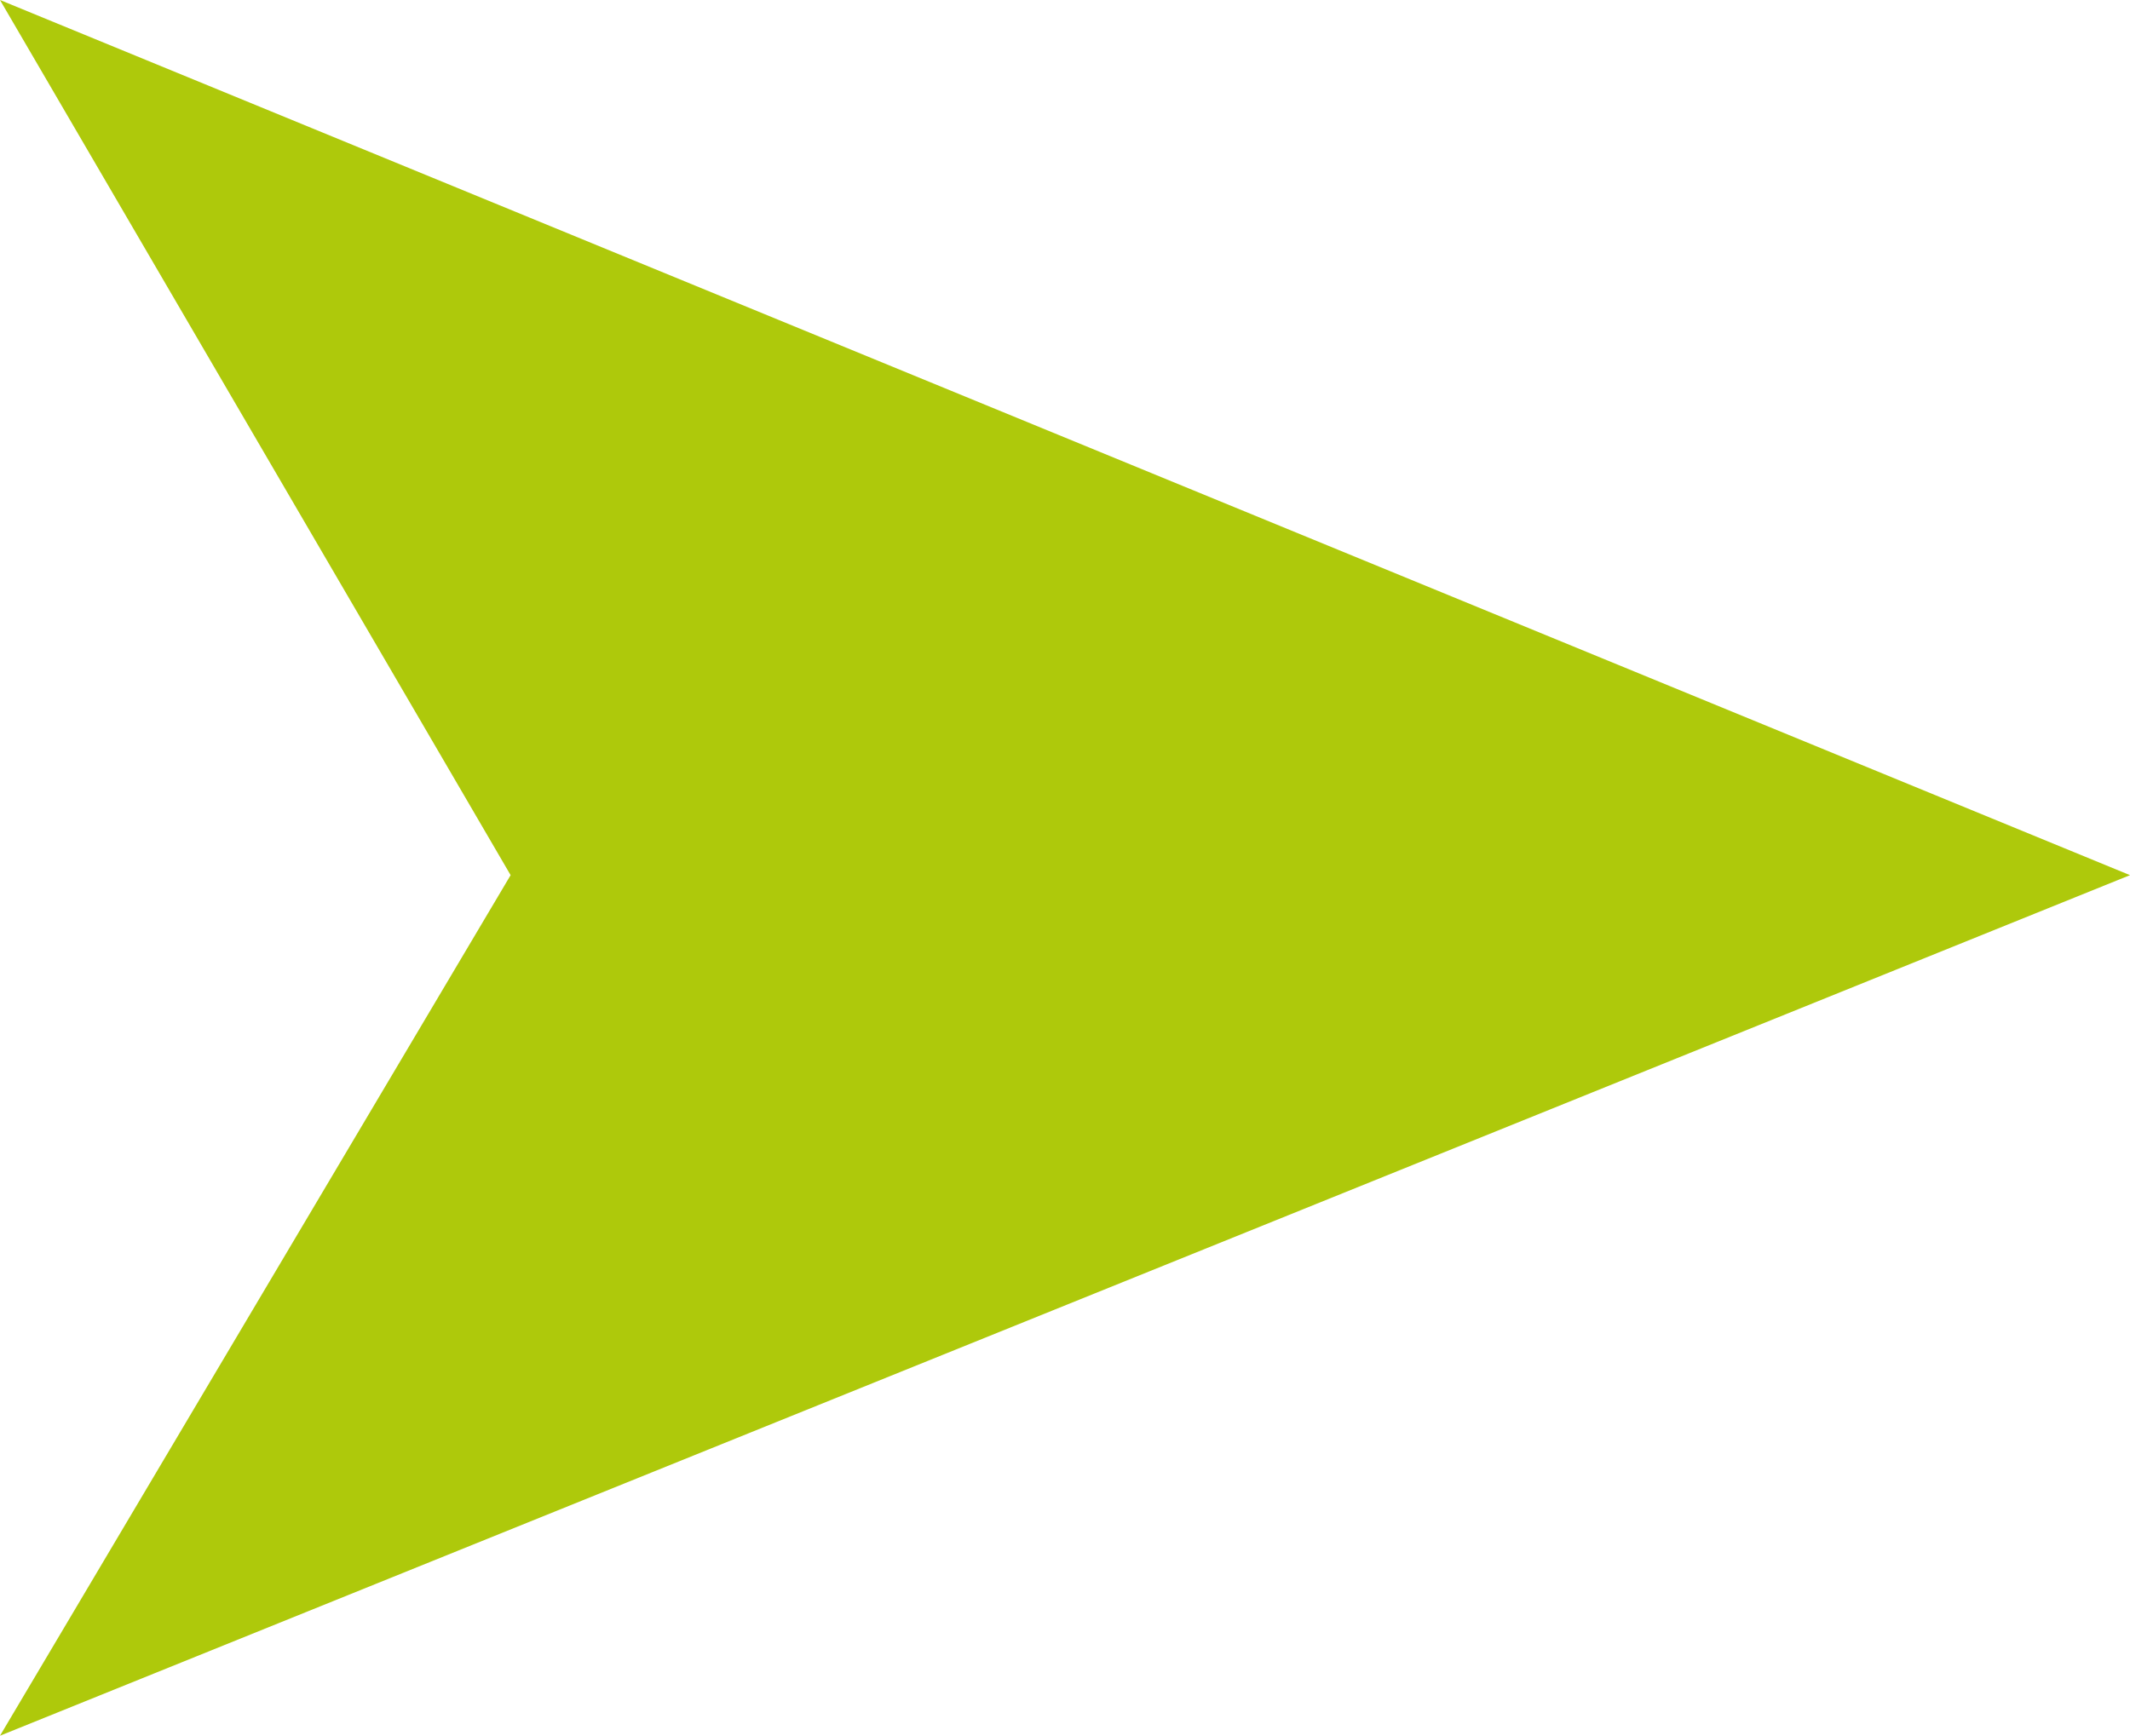
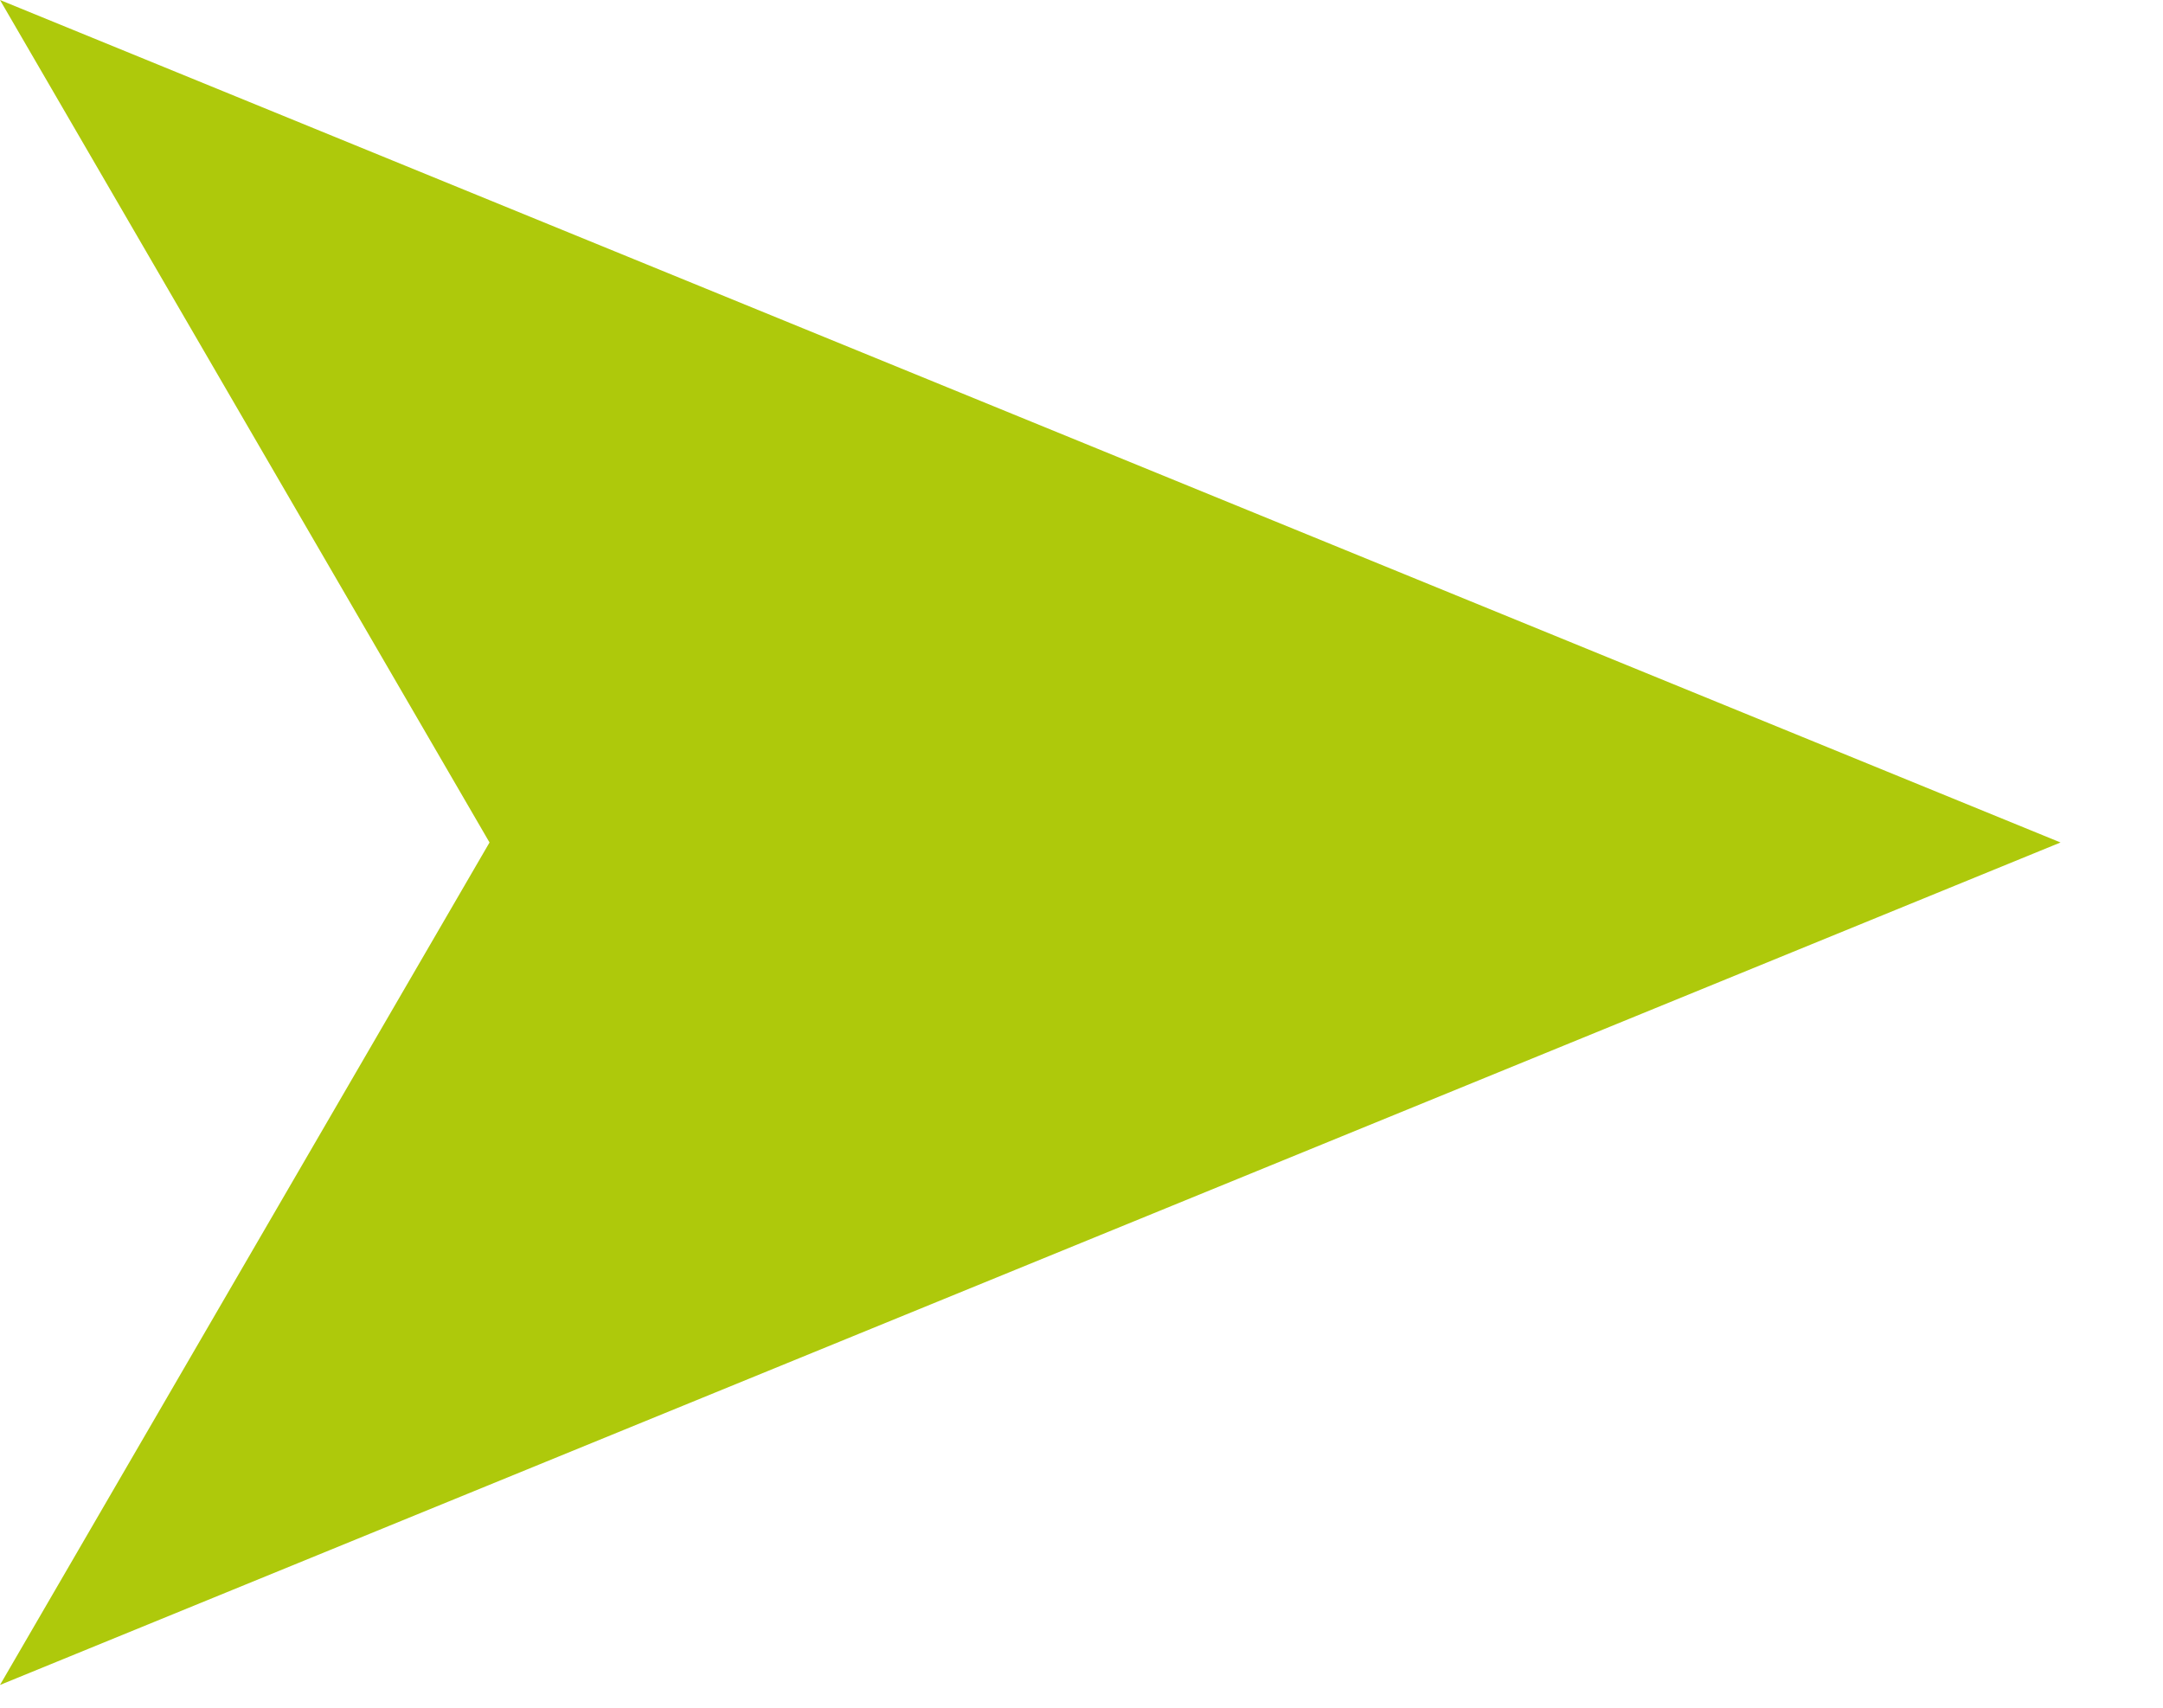
- <svg xmlns="http://www.w3.org/2000/svg" version="1.1" id="Capa_1" x="0px" y="0px" viewBox="0 0 14.6 11.9" style="enable-background:new 0 0 14.6 11.9;" xml:space="preserve">
-   <style type="text/css">
- 	.st0{fill:#AEC90B;}
- </style>
-   <polygon class="st0" points="0,0 3.5,6 0,11.9 14.6,6 " />
+ <svg xmlns="http://www.w3.org/2000/svg" version="1.2" baseProfile="tiny-ps" viewBox="0 0 19 15" width="19" height="15">
+   <style>
+ 		tspan { white-space:pre }
+ 		.shp0 { fill: #aec90b } 
+ 	</style>
+   <path id="Layer" class="shp0" d="M18.1 7.4L0 14.8L4.3 7.4L0 0L18.1 7.4Z" />
</svg>
